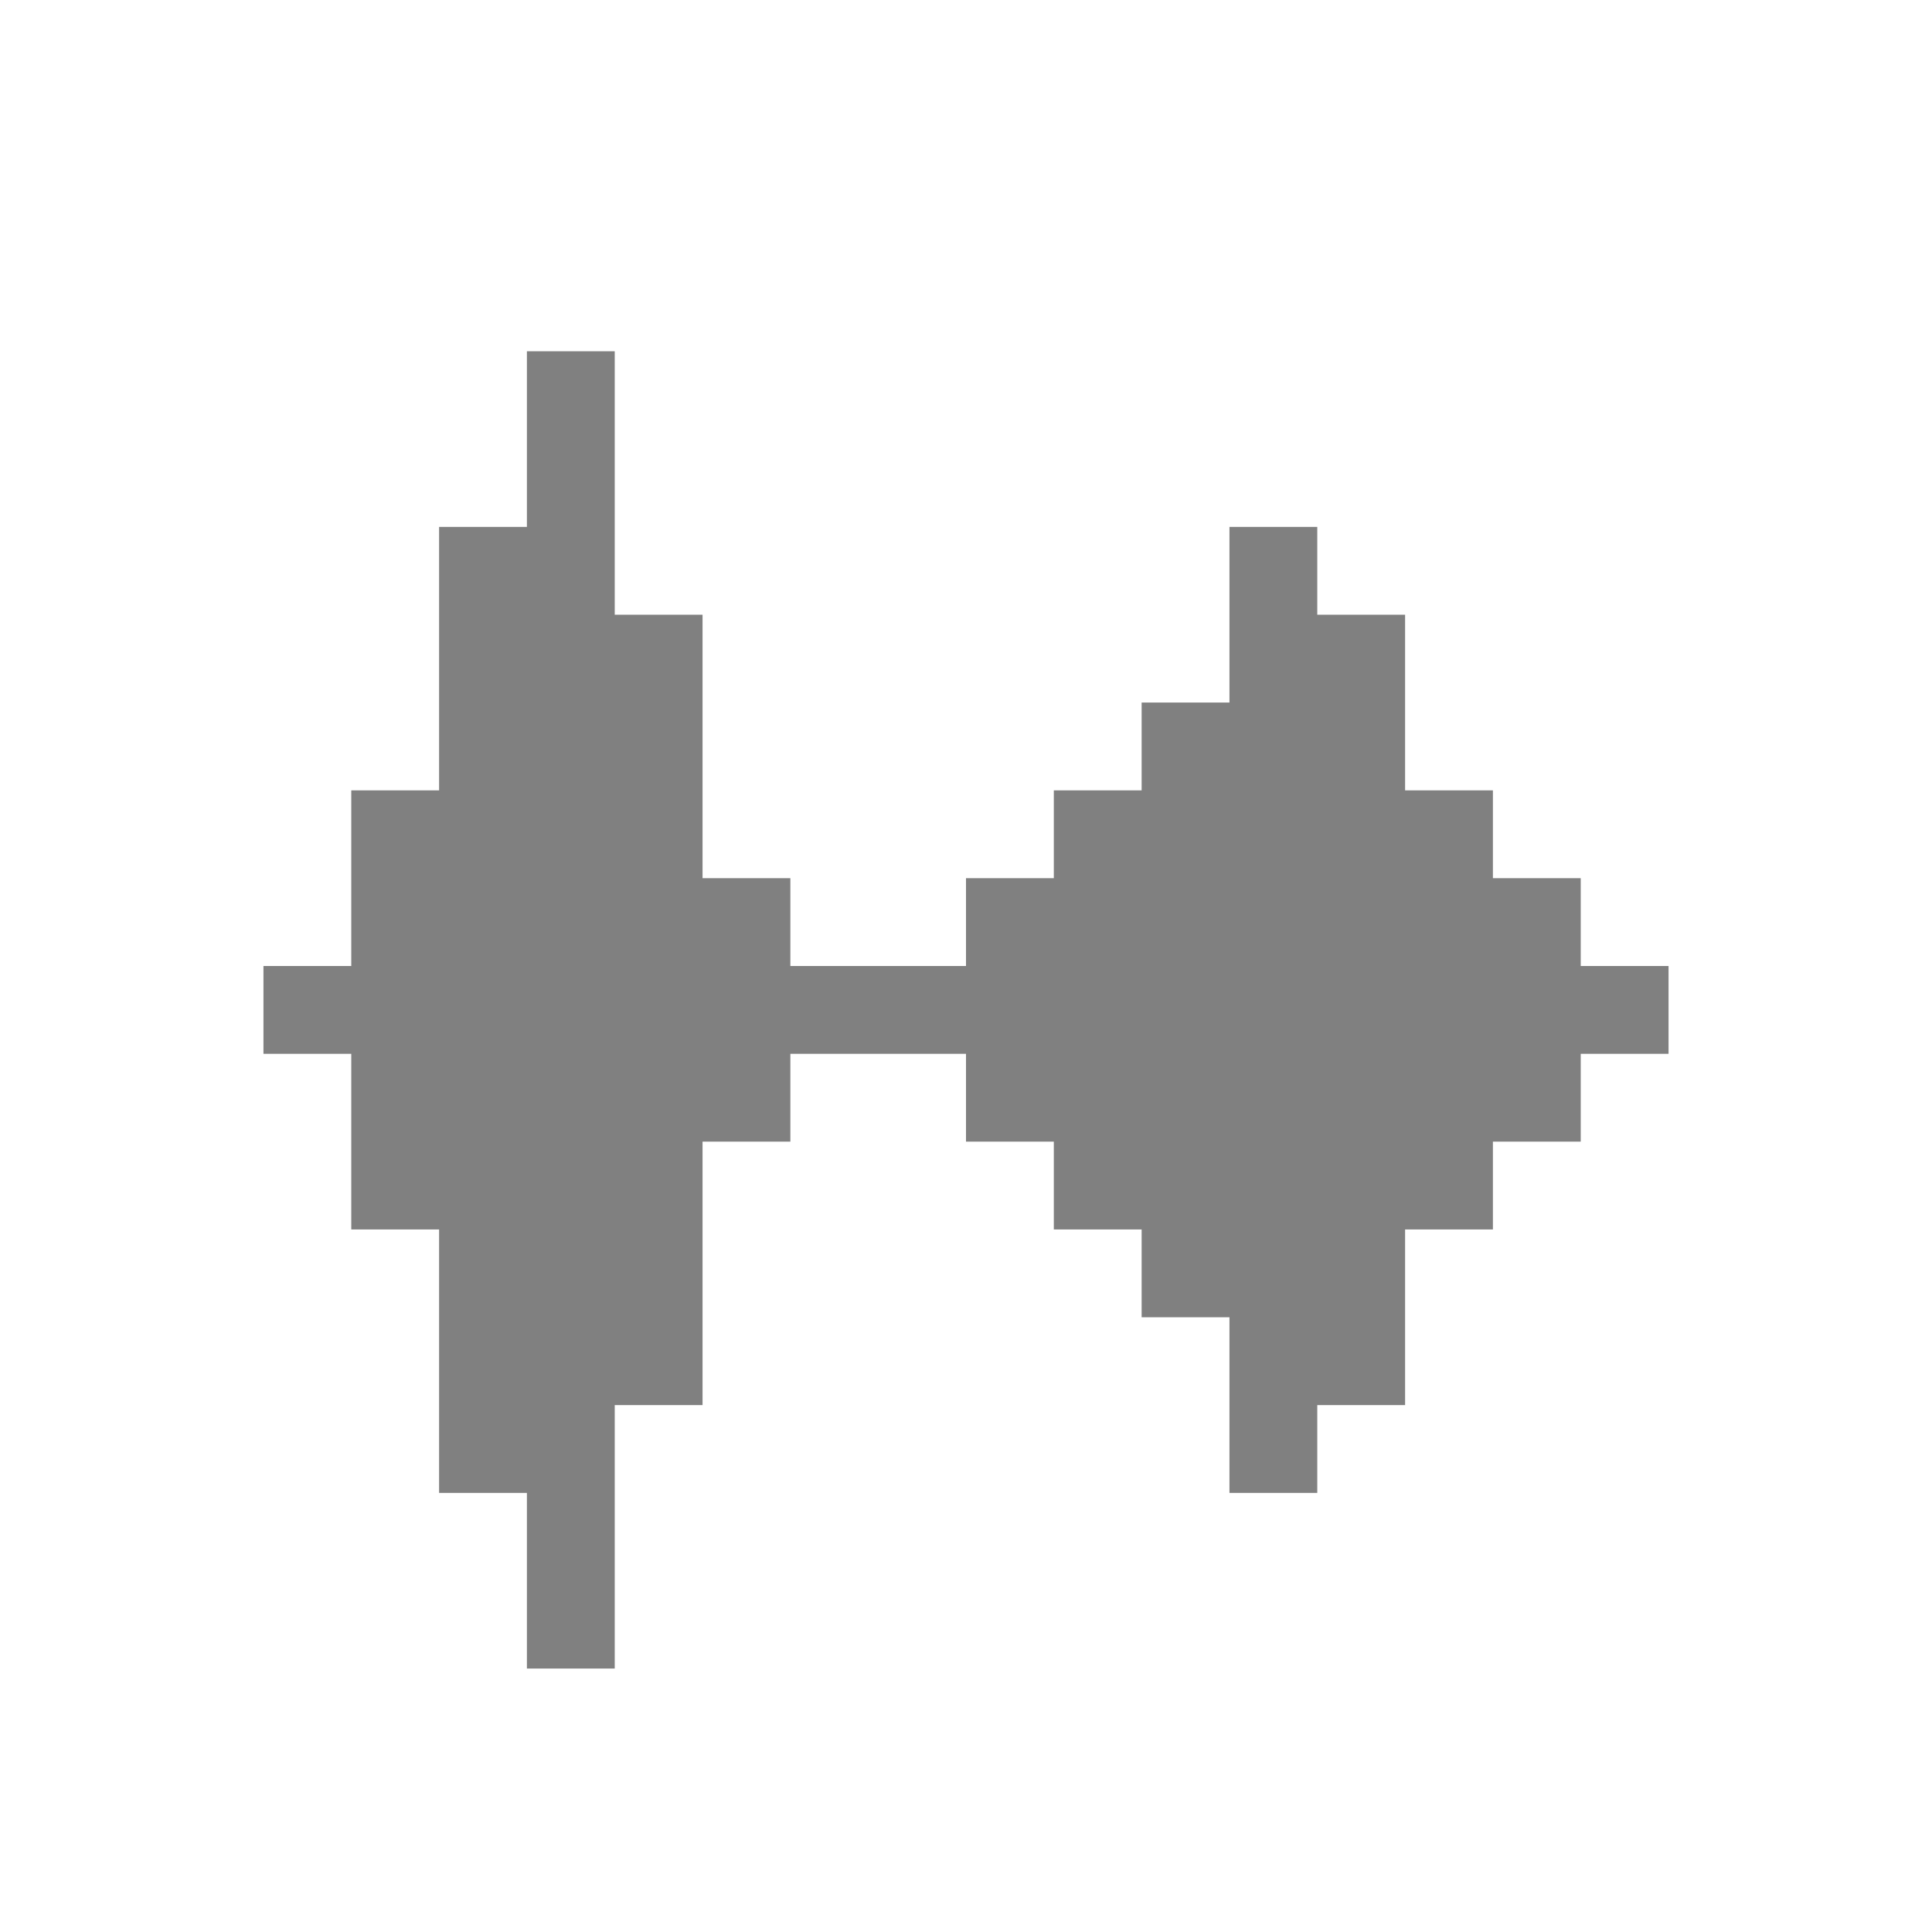
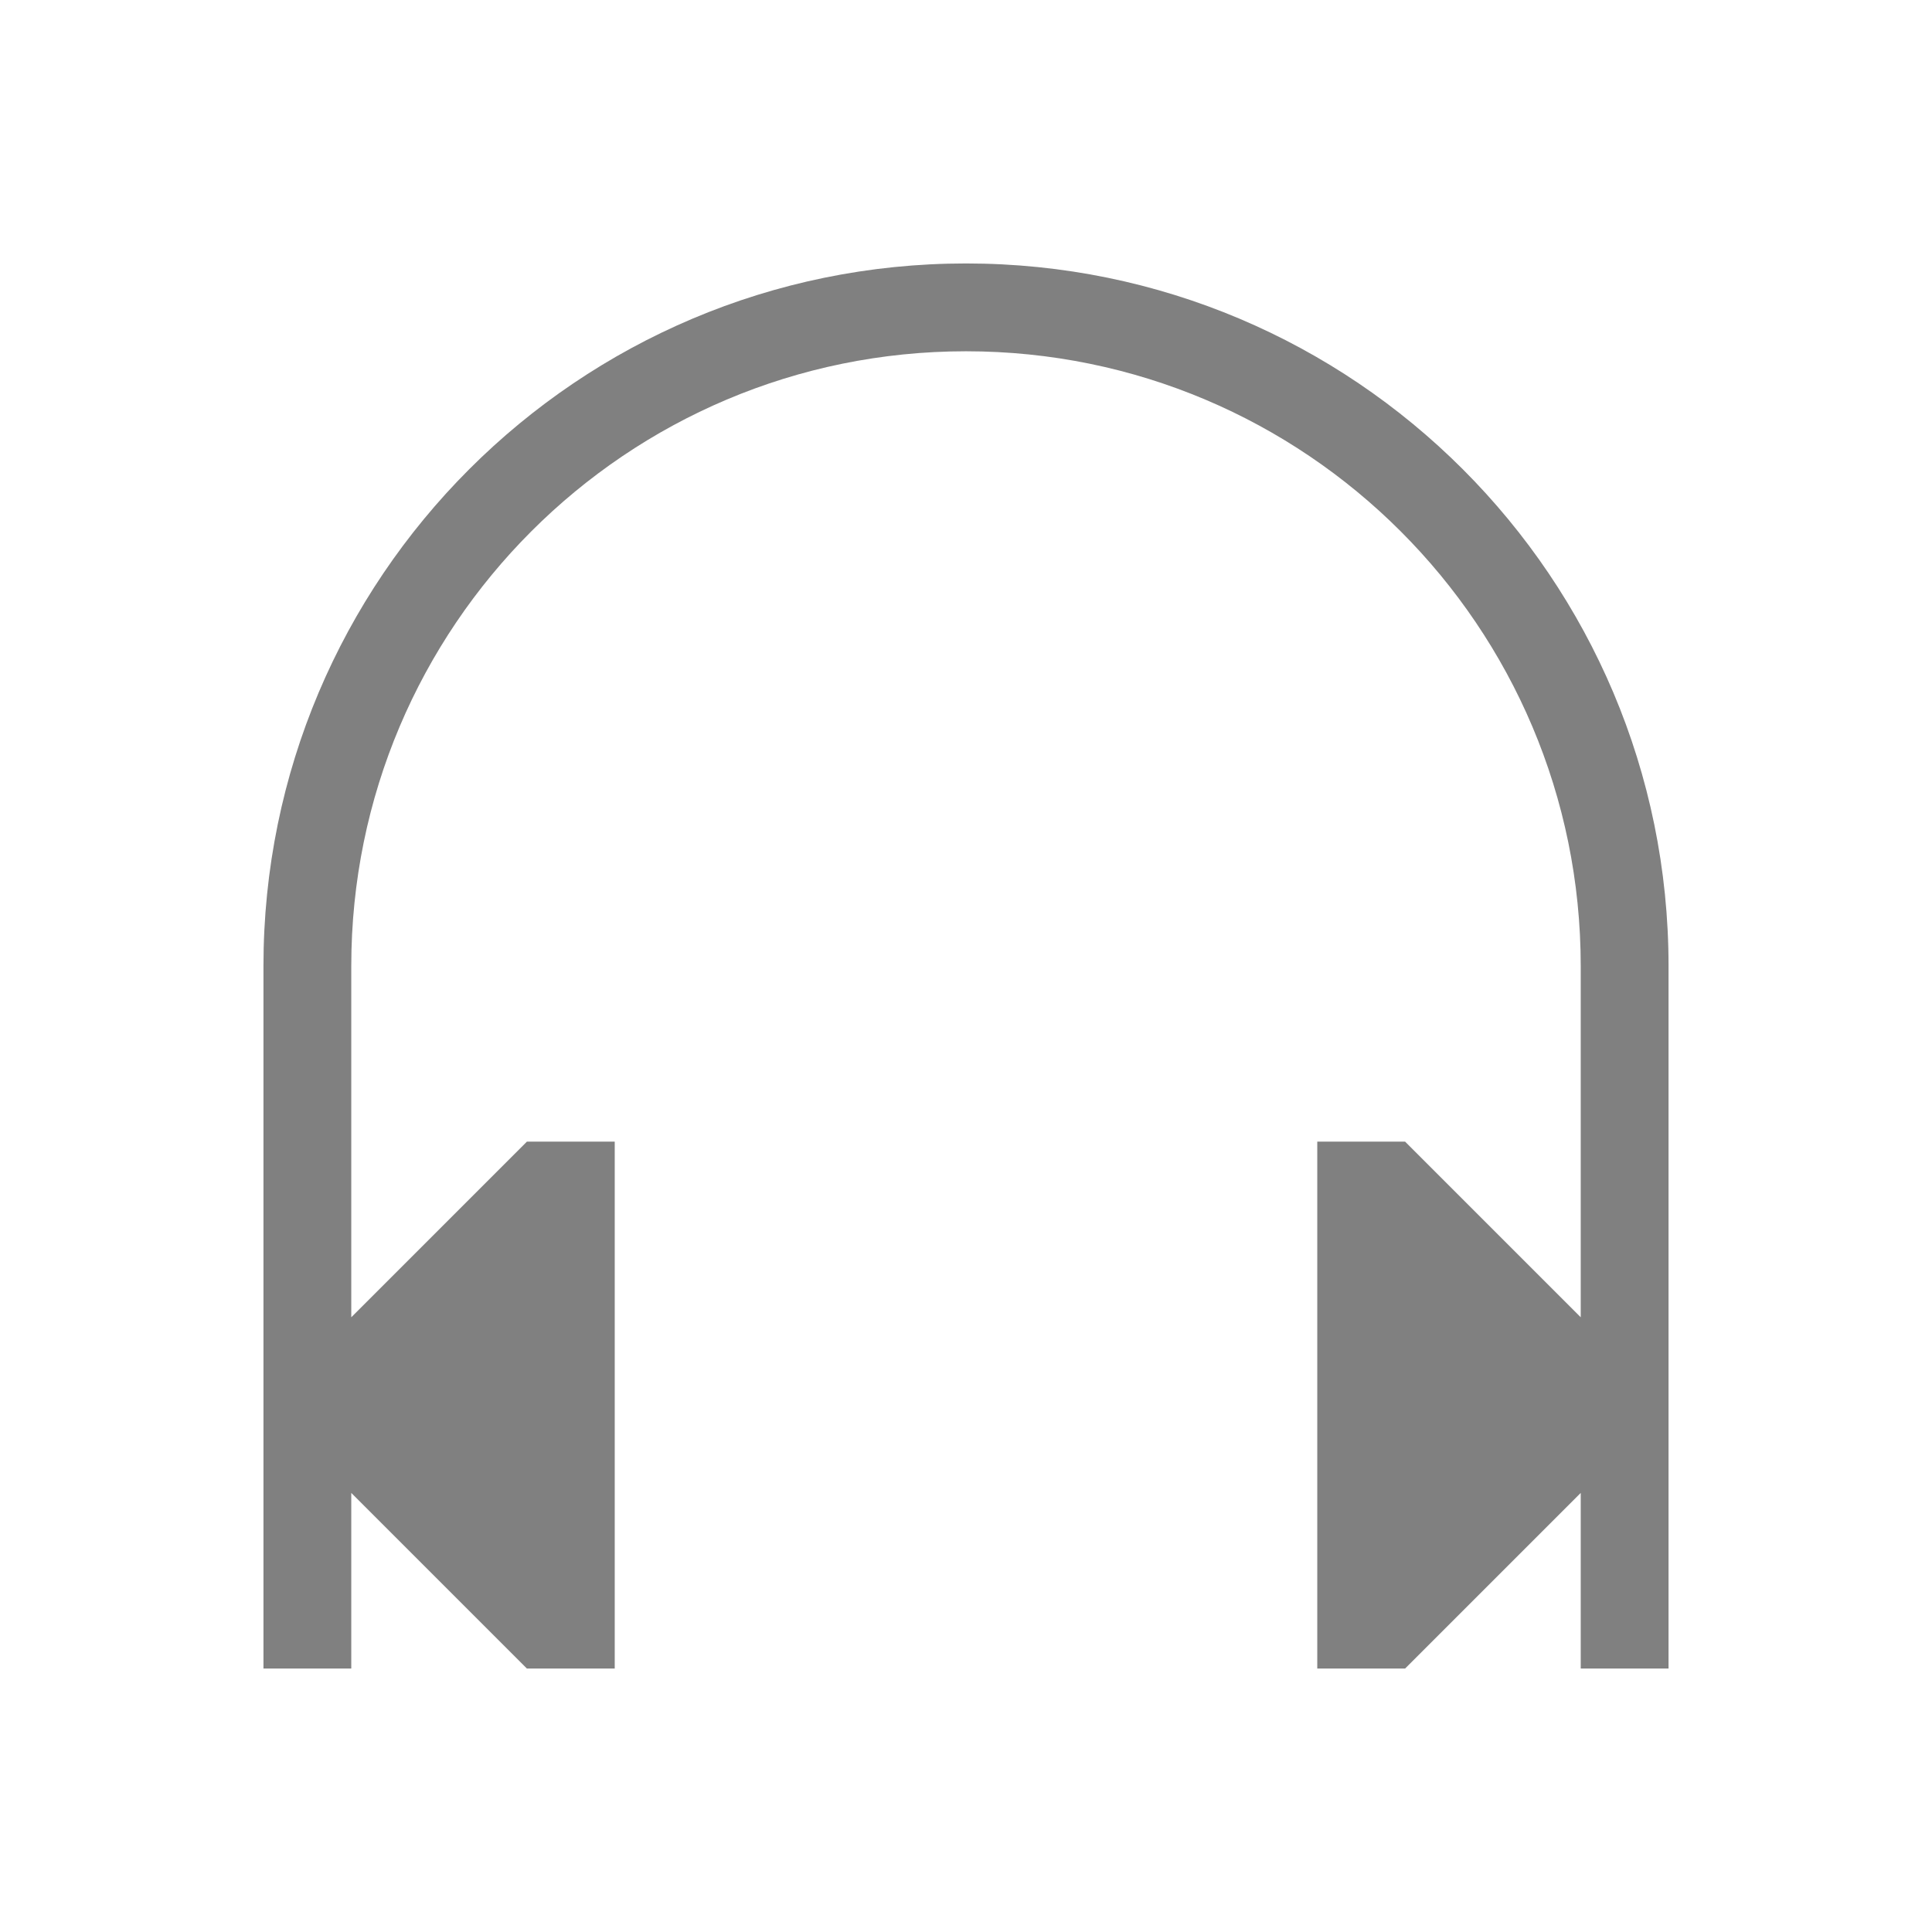
<svg xmlns="http://www.w3.org/2000/svg" viewBox="0 0 22 22" version="1.1" id="svg6">
  <defs id="defs3051">
    <style type="text/css" id="current-color-scheme">
      .ColorScheme-Text {
        color:#4d4d4d;
      }
      </style>
  </defs>
-   <path style="fill:#808080;fill-opacity:1;stroke:none" d="M 6 4 L 6 6 L 5 6 L 5 9 L 4 9 L 4 11 L 3 11 L 3 12 L 4 12 L 4 14 L 5 14 L 5 17 L 6 17 L 6 19 L 7 19 L 7 16 L 8 16 L 8 13 L 9 13 L 9 12 L 11 12 L 11 13 L 12 13 L 12 14 L 13 14 L 13 15 L 14 15 L 14 17 L 15 17 L 15 16 L 16 16 L 16 14 L 17 14 L 17 13 L 18 13 L 18 12 L 19 12 L 19 11 L 18 11 L 18 10 L 17 10 L 17 9 L 16 9 L 16 7 L 15 7 L 15 6 L 14 6 L 14 8 L 13 8 L 13 9 L 12 9 L 12 10 L 11 10 L 11 11 L 9 11 L 9 10 L 8 10 L 8 7 L 7 7 L 7 4 L 6 4 z " class="ColorScheme-Text" id="path4" />
+   <path style="fill:#808080;fill-opacity:1;stroke:none" d="M 11 3 A 8 8 0 0 0 3 11 L 3 19 L 4 19 L 4 17 L 6 19 L 7 19 L 7 13 L 6 13 L 4 15 L 4 11 A 7 7 0 0 1 11 4 A 7 7 0 0 1 18 11 L 18 15 L 16 13 L 15 13 L 15 19 L 16 19 L 18 17 L 18 19 L 19 19 L 19 11 A 8 8 0 0 0 11 3 z " class="ColorScheme-Text" id="path4" />
</svg>
